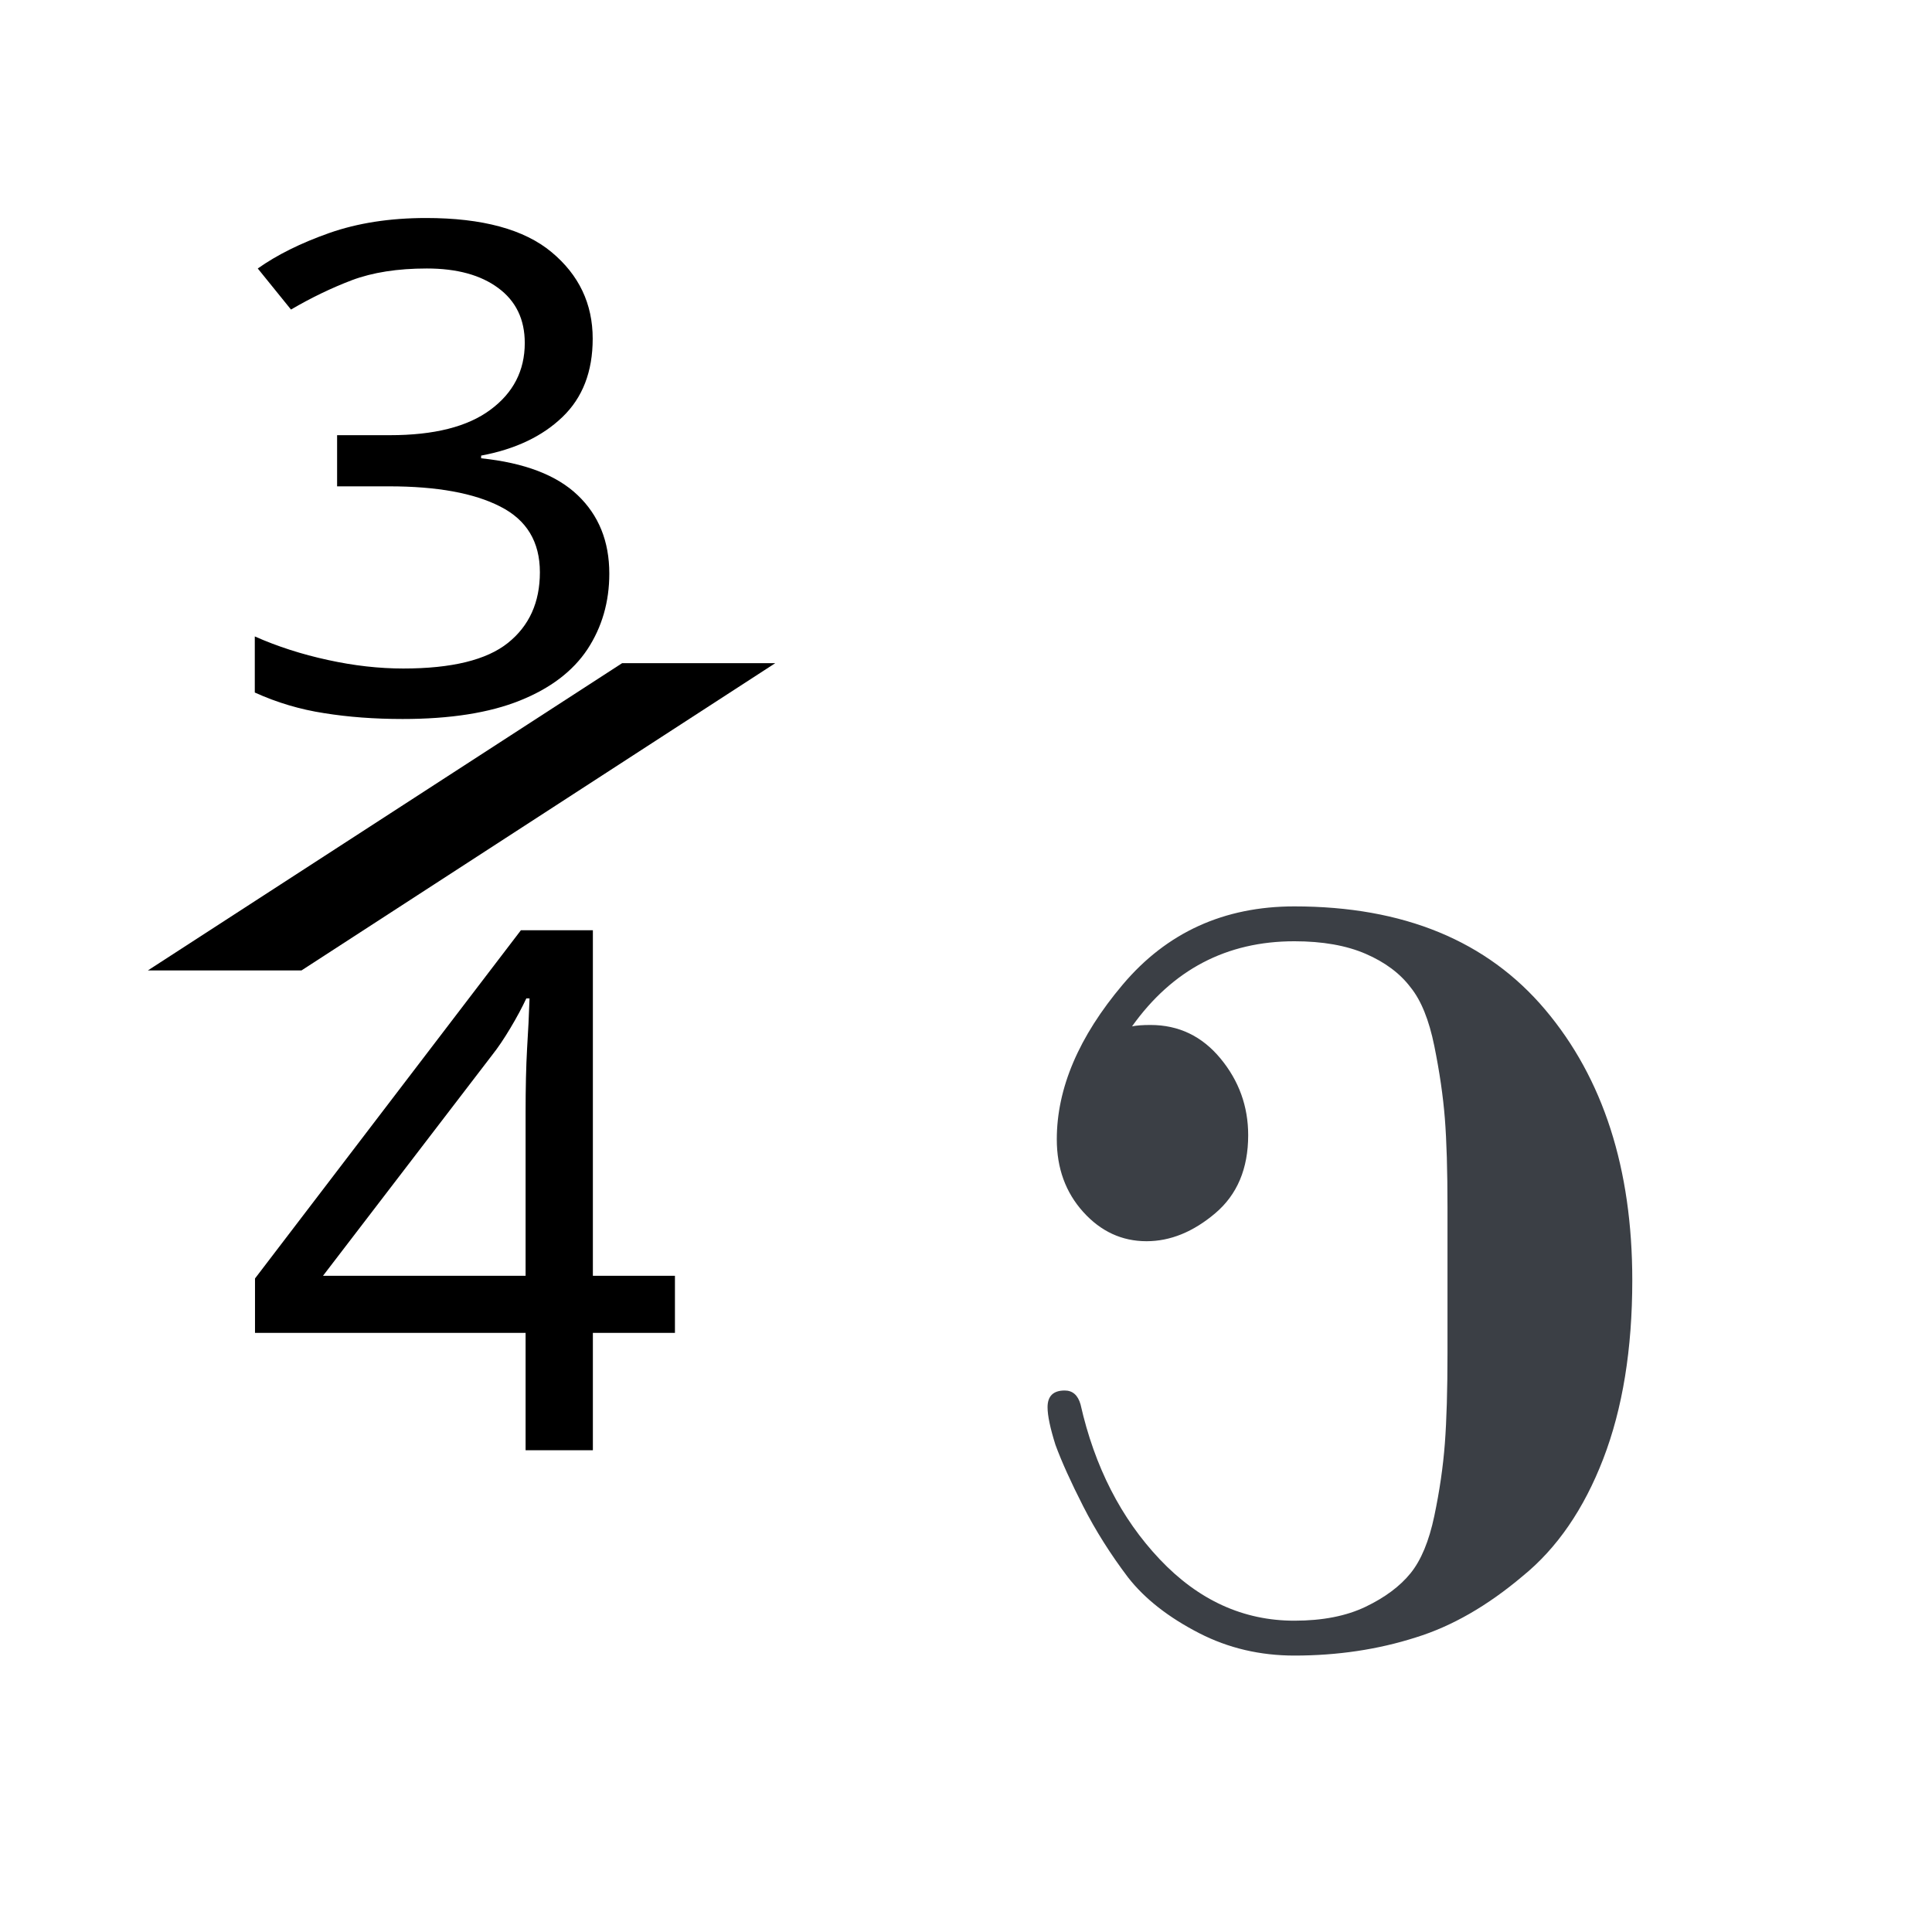
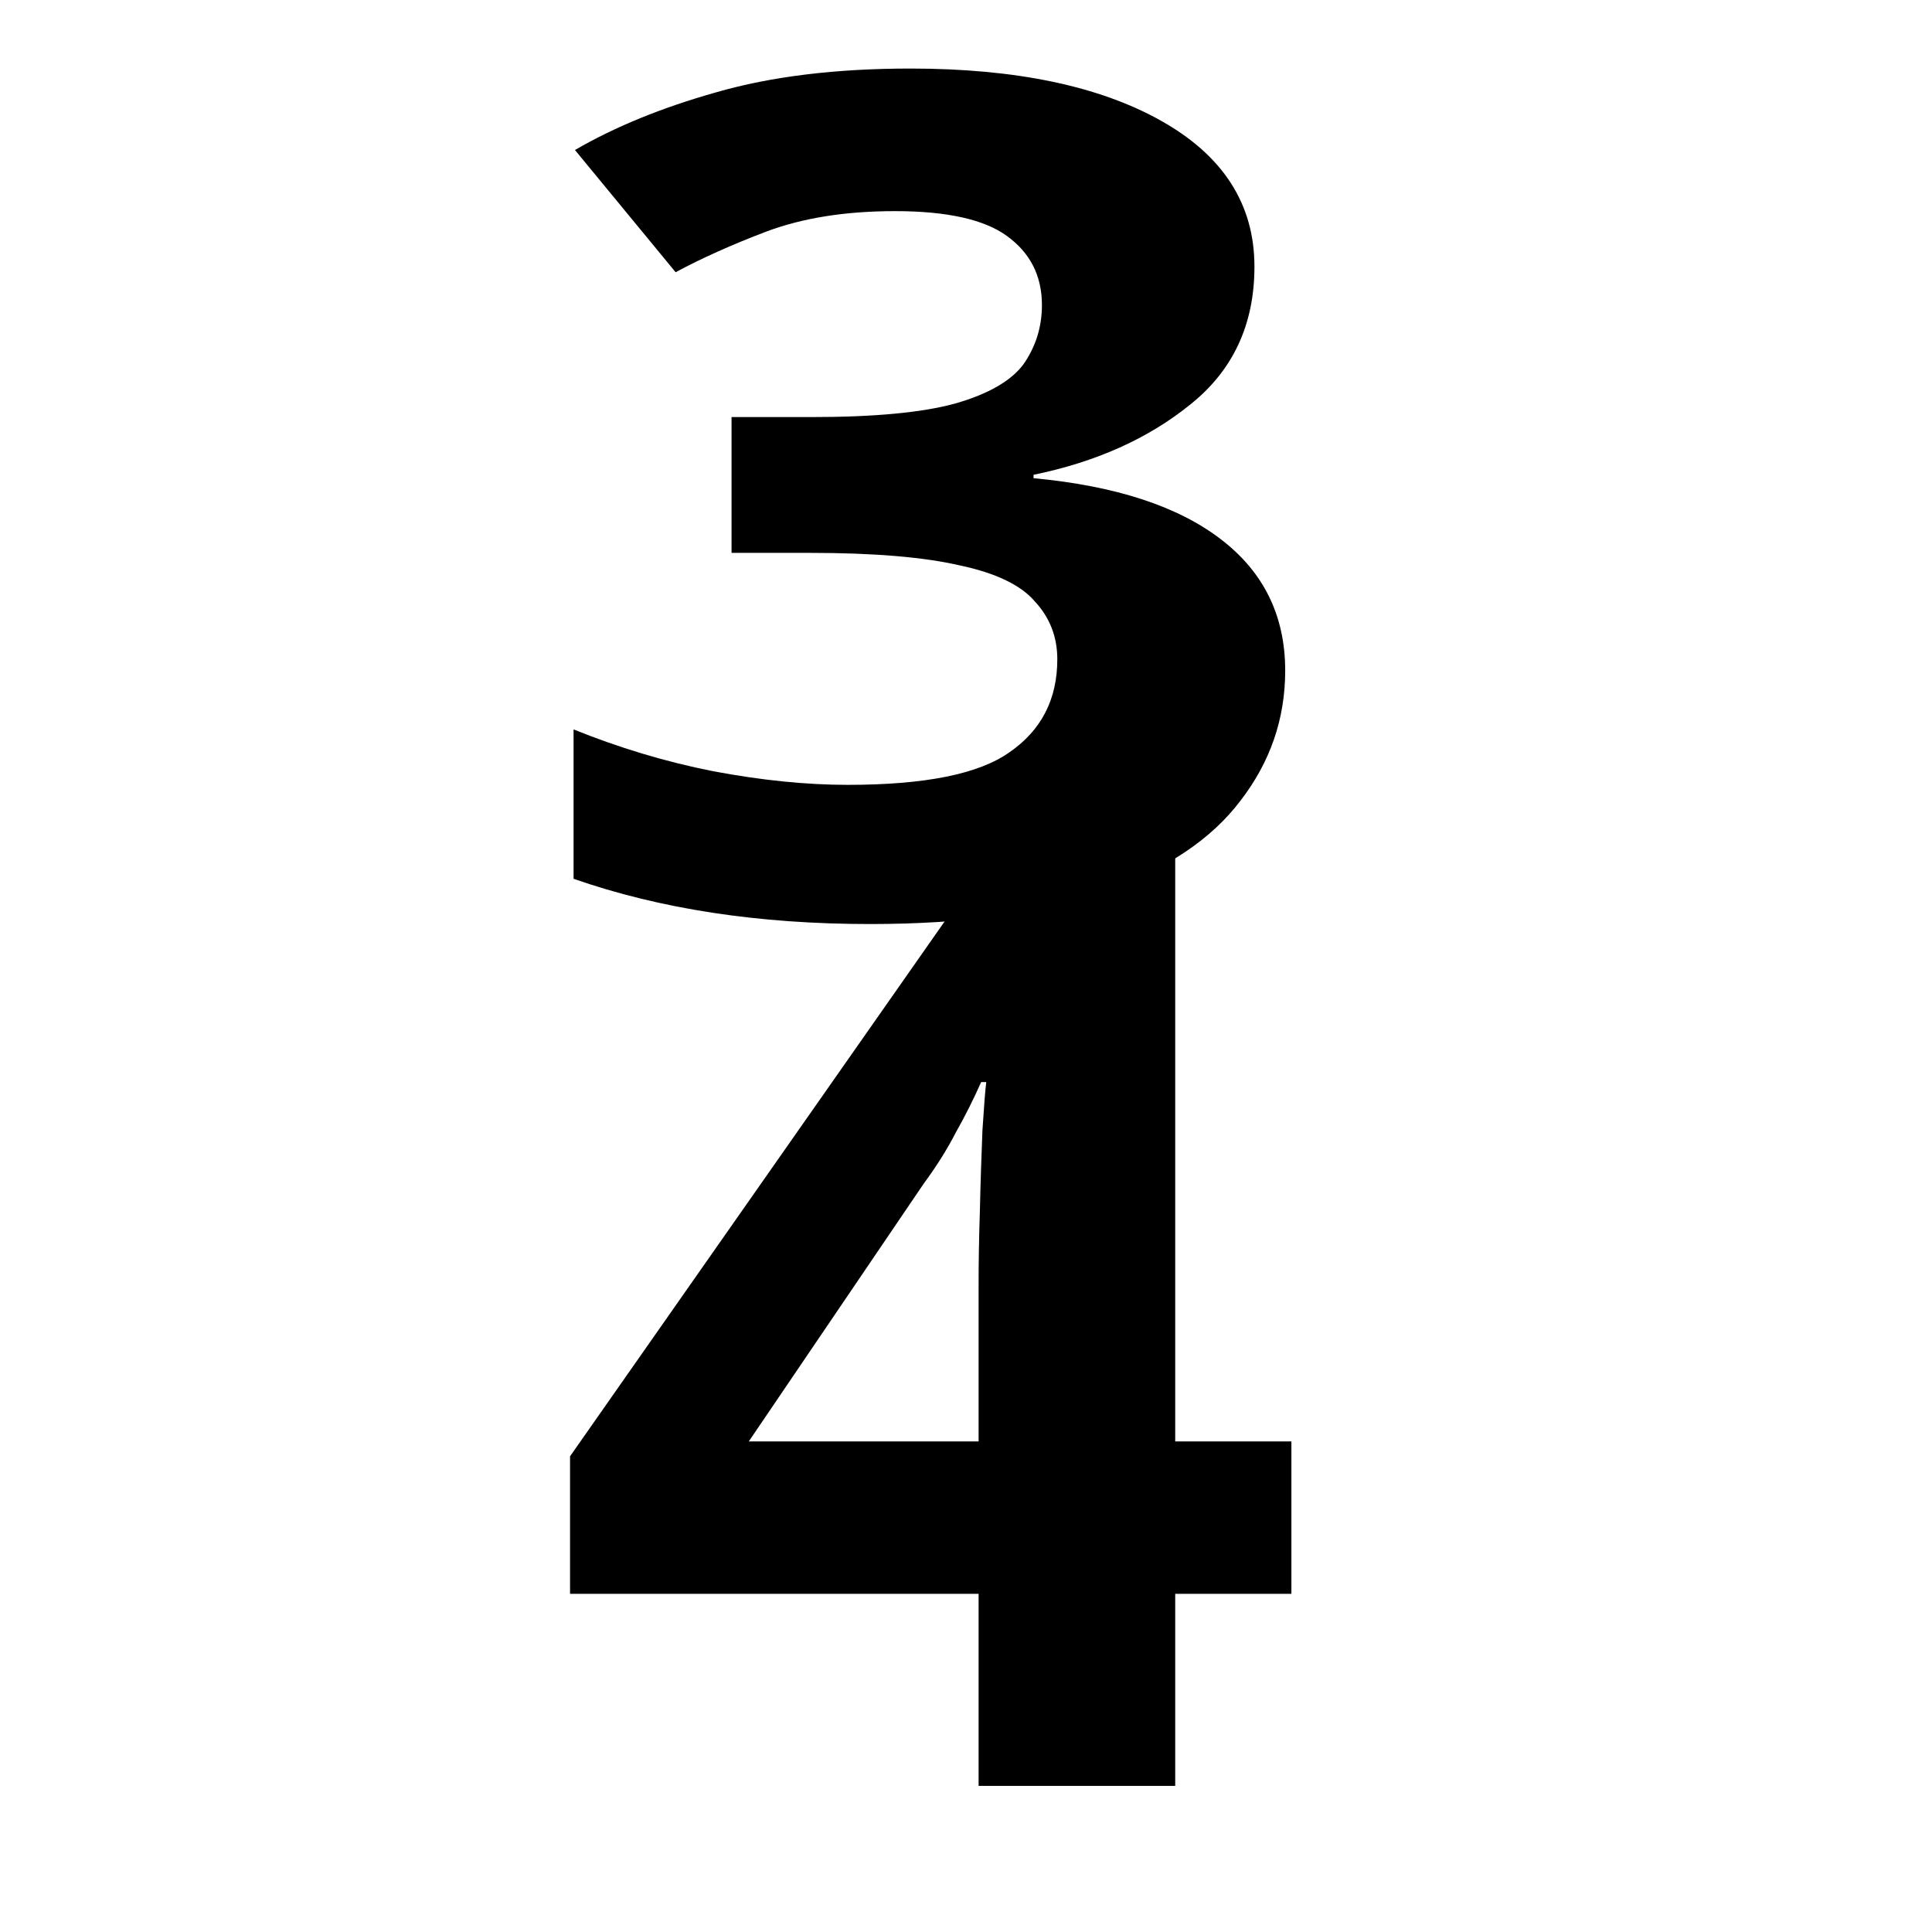
- <svg xmlns="http://www.w3.org/2000/svg" width="128" height="128" id="svg2" version="1.1">
+ <svg xmlns="http://www.w3.org/2000/svg" width="24" height="24" id="svg2" version="1.1">
  <defs id="defs4" />
-   <g id="layer1" transform="translate(0,-924.3622)">
-     <g id="g4132" transform="matrix(0.07904773,0,0,-0.09907874,69.5984,1011.233)">
-       <path id="path4134" d="m 80.502,46.799 q -30.976,0 -53.101,19.591 -22.125,19.591 -22.125,48.511 0,51.309 55.314,103.551 55.314,52.242 143.816,52.242 137.178,0 210.192,-69.034 73.014,-69.034 73.014,-180.982 0,-69.034 -24.338,-119.411 -24.338,-50.376 -67.483,-78.363 -44.251,-29.853 -89.608,-41.047 -47.57,-12.128 -101.777,-12.128 -43.145,0 -79.652,14.926 -38.72,15.859 -59.739,37.316 -22.125,23.322 -37.613,47.578 -15.488,24.255 -23.232,41.047 -6.638,16.792 -6.638,25.188 0,11.195 14.382,11.195 9.956,0 13.275,-9.329 17.7,-62.504 66.376,-103.551 48.676,-41.047 112.84,-41.047 35.401,0 59.739,9.329 24.338,9.329 37.613,22.39 13.275,13.061 19.913,38.249 6.638,25.188 8.85,48.511 2.213,23.322 2.213,60.638 v 48.511 48.511 q 0,37.316 -2.213,59.705 -2.213,22.39 -8.85,48.511 -6.638,26.121 -19.913,39.182 -13.275,13.993 -37.613,22.39 -24.338,8.396 -59.739,8.396 -85.183,0 -136.072,-56.907 5.531,0.933 15.488,0.933 35.401,0 58.632,-22.39 23.232,-22.39 23.232,-51.309 0,-33.584 -27.657,-52.242 Q 110.372,46.799 80.502,46.799 Z" style="fill:#3b3f45;stroke-width:1.016" />
-     </g>
-     <text xml:space="preserve" style="font-style:normal;font-weight:normal;font-size:47.552px;line-height:1.25;font-family:sans-serif;letter-spacing:0px;word-spacing:0px;fill:#000000;fill-opacity:1;stroke:none;stroke-width:1.189" x="13.919" y="1021.281" id="text825" transform="scale(1.051186,0.9513066)">
-       <tspan id="tspan823" x="13.919" y="1021.281" style="stroke-width:1.189">3</tspan>
-     </text>
-     <text xml:space="preserve" style="font-style:normal;font-weight:normal;font-size:58.024px;line-height:1.25;font-family:sans-serif;letter-spacing:0px;word-spacing:0px;fill:#000000;fill-opacity:1;stroke:none;stroke-width:1.451" x="4.236" y="2012.339" id="text829" transform="scale(2.035428,0.4912972)">
-       <tspan id="tspan827" x="4.236" y="2012.339" style="stroke-width:1.451">/</tspan>
+   <g id="layer1" transform="translate(0,-1028.4)">
+     <g id="g4132" transform="matrix(0.07904773,0,0,-0.09907874,69.5984,1011.233)" />
+     <text xml:space="preserve" style="font-style:normal;font-variant:normal;font-weight:bold;font-stretch:normal;font-size:16.097px;line-height:1.25;font-family:'Calisto MT';-inkscape-font-specification:'Calisto MT, Bold';font-variant-ligatures:normal;font-variant-caps:normal;font-variant-numeric:normal;font-feature-settings:normal;text-align:start;letter-spacing:0px;word-spacing:0px;writing-mode:lr-tb;text-anchor:start;fill:#000000;fill-opacity:1;stroke:none;stroke-width:0.398" x="5.802" y="1155.7" id="text825" transform="scale(1.111529,0.8996616)">
+       <tspan id="tspan823" x="5.802" y="1155.7" style="font-style:normal;font-variant:normal;font-weight:bold;font-stretch:normal;font-size:16.097px;font-family:'Calisto MT';-inkscape-font-specification:'Calisto MT, Bold';font-variant-ligatures:normal;font-variant-caps:normal;font-variant-numeric:normal;font-feature-settings:normal;text-align:start;writing-mode:lr-tb;text-anchor:start;stroke-width:0.398">3</tspan>
    </text>
    <text xml:space="preserve" style="font-style:normal;font-weight:normal;font-size:40px;line-height:1.25;font-family:sans-serif;letter-spacing:0px;word-spacing:0px;fill:#000000;fill-opacity:1;stroke:none" x="-80" y="972.362" id="text833">
      <tspan id="tspan831" x="-80" y="1008.855" />
    </text>
-     <text xml:space="preserve" style="font-style:normal;font-weight:normal;font-size:50.143px;line-height:1.25;font-family:sans-serif;letter-spacing:0px;word-spacing:0px;fill:#000000;fill-opacity:1;stroke:none;stroke-width:1.254" x="15.123" y="1066.31" id="text837" transform="scale(1.044946,0.9569875)">
-       <tspan id="tspan835" x="15.123" y="1066.31" style="stroke-width:1.254">4</tspan>
+     <text xml:space="preserve" style="font-style:normal;font-variant:normal;font-weight:bold;font-stretch:normal;font-size:16.407px;line-height:1.25;font-family:'Calisto MT';-inkscape-font-specification:'Calisto MT, Bold';font-variant-ligatures:normal;font-variant-caps:normal;font-variant-numeric:normal;font-feature-settings:normal;text-align:start;letter-spacing:0px;word-spacing:0px;writing-mode:lr-tb;text-anchor:start;fill:#000000;fill-opacity:1;stroke:none;stroke-width:0.393" x="6.696" y="1066.377" id="text837" transform="scale(1.015029,0.9851931)">
+       <tspan id="tspan835" x="6.696" y="1066.377" style="font-style:normal;font-variant:normal;font-weight:bold;font-stretch:normal;font-size:16.407px;font-family:'Calisto MT';-inkscape-font-specification:'Calisto MT, Bold';font-variant-ligatures:normal;font-variant-caps:normal;font-variant-numeric:normal;font-feature-settings:normal;text-align:start;writing-mode:lr-tb;text-anchor:start;stroke-width:0.393">4</tspan>
    </text>
  </g>
</svg>
